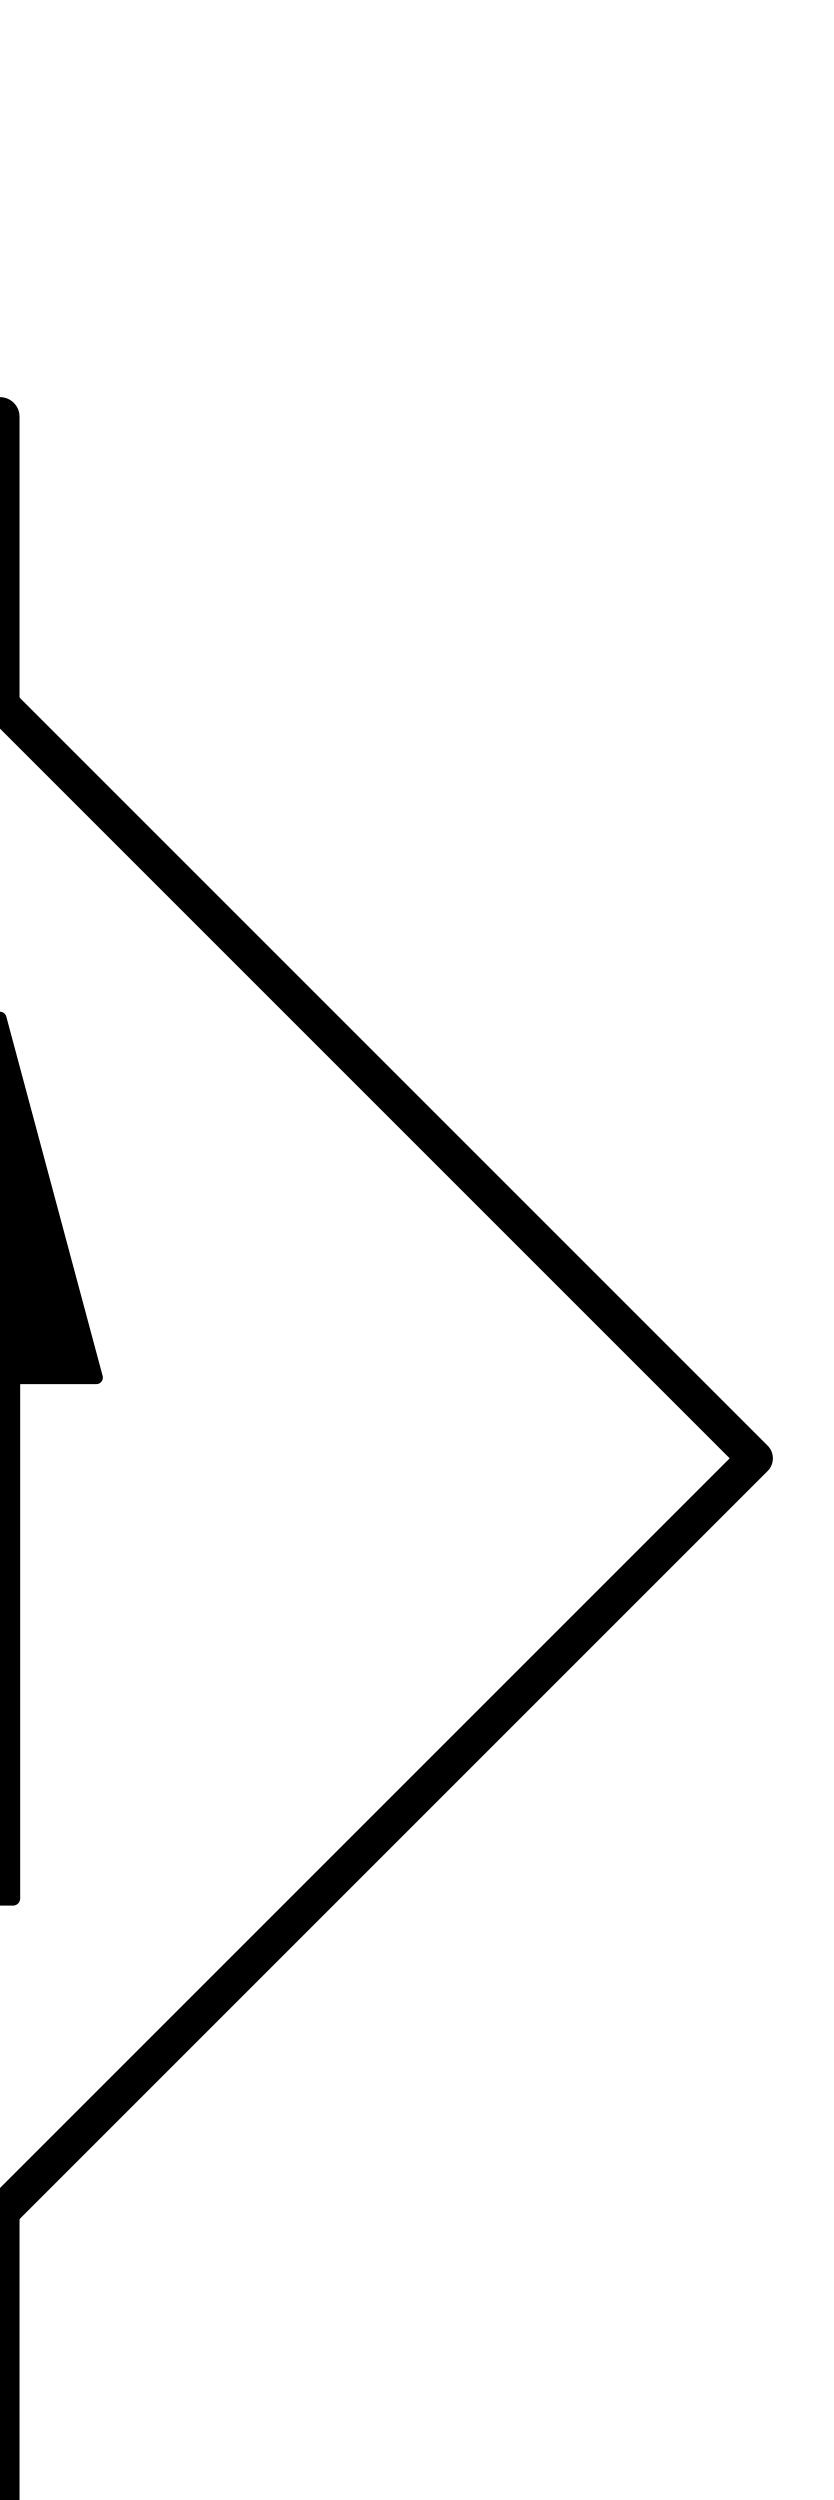
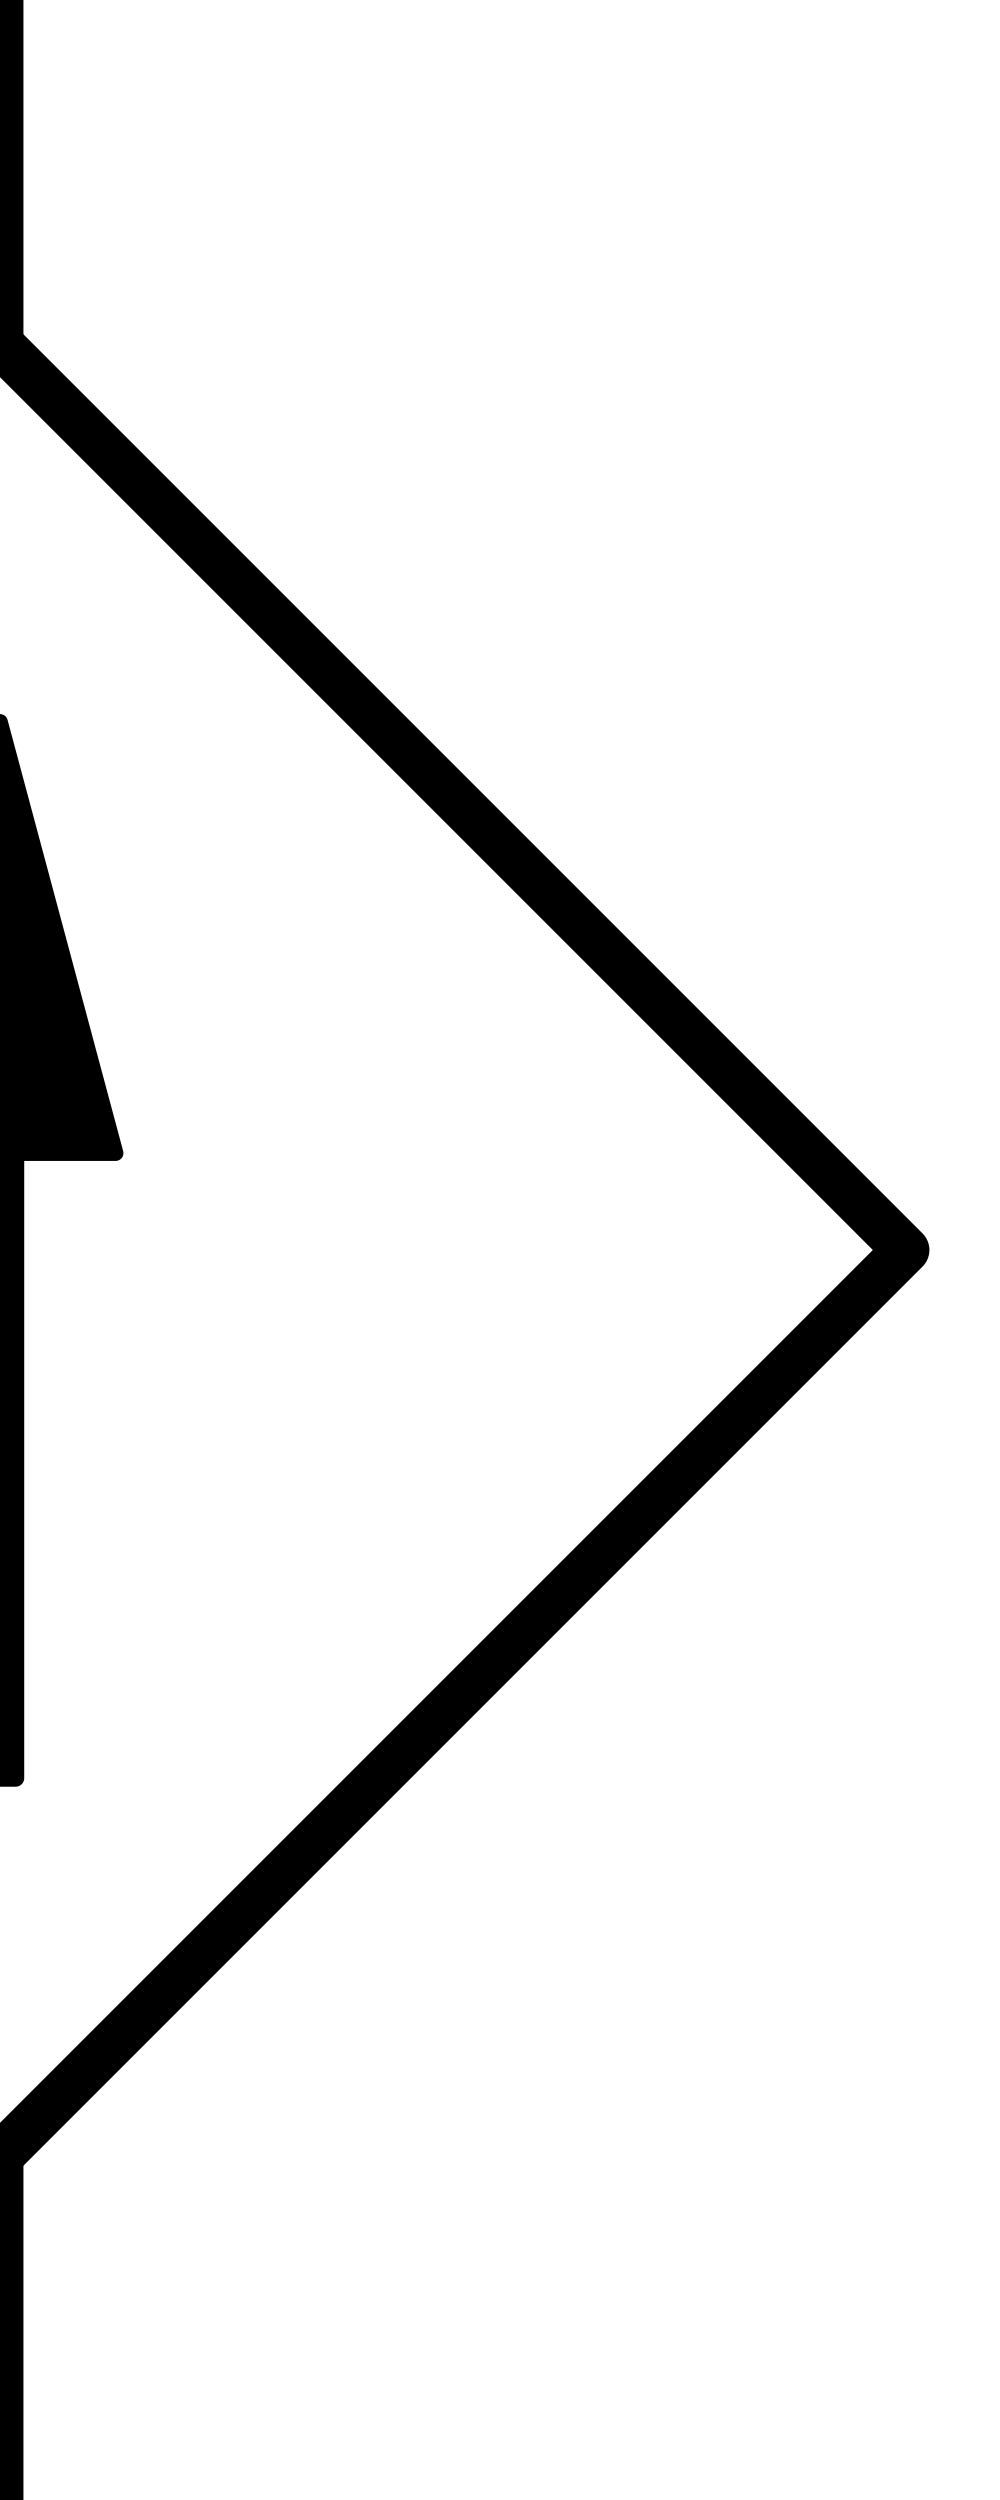
- <svg xmlns="http://www.w3.org/2000/svg" version="1.1" id="Layer_1" x="0px" y="0px" viewBox="0 0 32 96" style="enable-background:new 0 0 32 96;" xml:space="preserve">
+ <svg xmlns="http://www.w3.org/2000/svg" version="1.1" id="Layer_1" x="0px" y="0px" viewBox="0 0 32 80" style="enable-background:new 0 0 32 80;" xml:space="preserve">
  <style type="text/css">
	.st0{fill:none;stroke:#000000;stroke-width:1.5;stroke-linecap:round;stroke-linejoin:round;stroke-miterlimit:10;}
	.st1{stroke:#000000;stroke-width:0.5;stroke-linecap:round;stroke-linejoin:round;stroke-miterlimit:10;}
	.st2{fill:none;stroke:#000000;stroke-width:0.55;stroke-linecap:round;stroke-linejoin:round;stroke-miterlimit:10;}
	.st3{stroke:#000000;stroke-width:0.55;stroke-linecap:round;stroke-linejoin:round;stroke-miterlimit:10;}
- 	.st4{fill:none;stroke:#000000;stroke-width:1.375;stroke-linecap:round;stroke-linejoin:round;stroke-miterlimit:10;}
+ 	.st4{fill:none;stroke:#000000;stroke-width:1.5;stroke-linecap:round;stroke-linejoin:round;stroke-miterlimit:10;}
</style>
-   <line class="st0" x1="0" y1="16" x2="0" y2="27" />
-   <line class="st0" x1="0" y1="85" x2="0" y2="96" />
+   <line class="st0" x1="0" y1="0" x2="0" y2="11" />
+   <line class="st0" x1="0" y1="69" x2="0" y2="80" />
  <g>
    <g>
-       <polygon class="st1" points="3.7,52.9 0,39.1 -3.7,52.9   " />
+       <polygon class="st1" points="3.7,36.9 0,23.1 -3.7,36.9   " />
    </g>
    <g>
-       <line class="st2" x1="0" y1="72.4" x2="0" y2="52.9" />
-       <rect x="-0.5" y="52.4" class="st3" width="1" height="20.5" />
+       <line class="st2" x1="0" y1="56.4" x2="0" y2="36.9" />
+       <rect x="-0.5" y="36.4" class="st3" width="1" height="20.5" />
    </g>
  </g>
-   <rect x="-20.5" y="35.5" transform="matrix(0.7071 0.7071 -0.7071 0.7071 39.598 16.402)" class="st4" width="41" height="41" />
+   <rect x="-20.5" y="19.5" transform="matrix(0.7071 -0.7071 0.7071 0.7071 -28.2839 11.7159)" class="st4" width="41" height="41" />
</svg>
